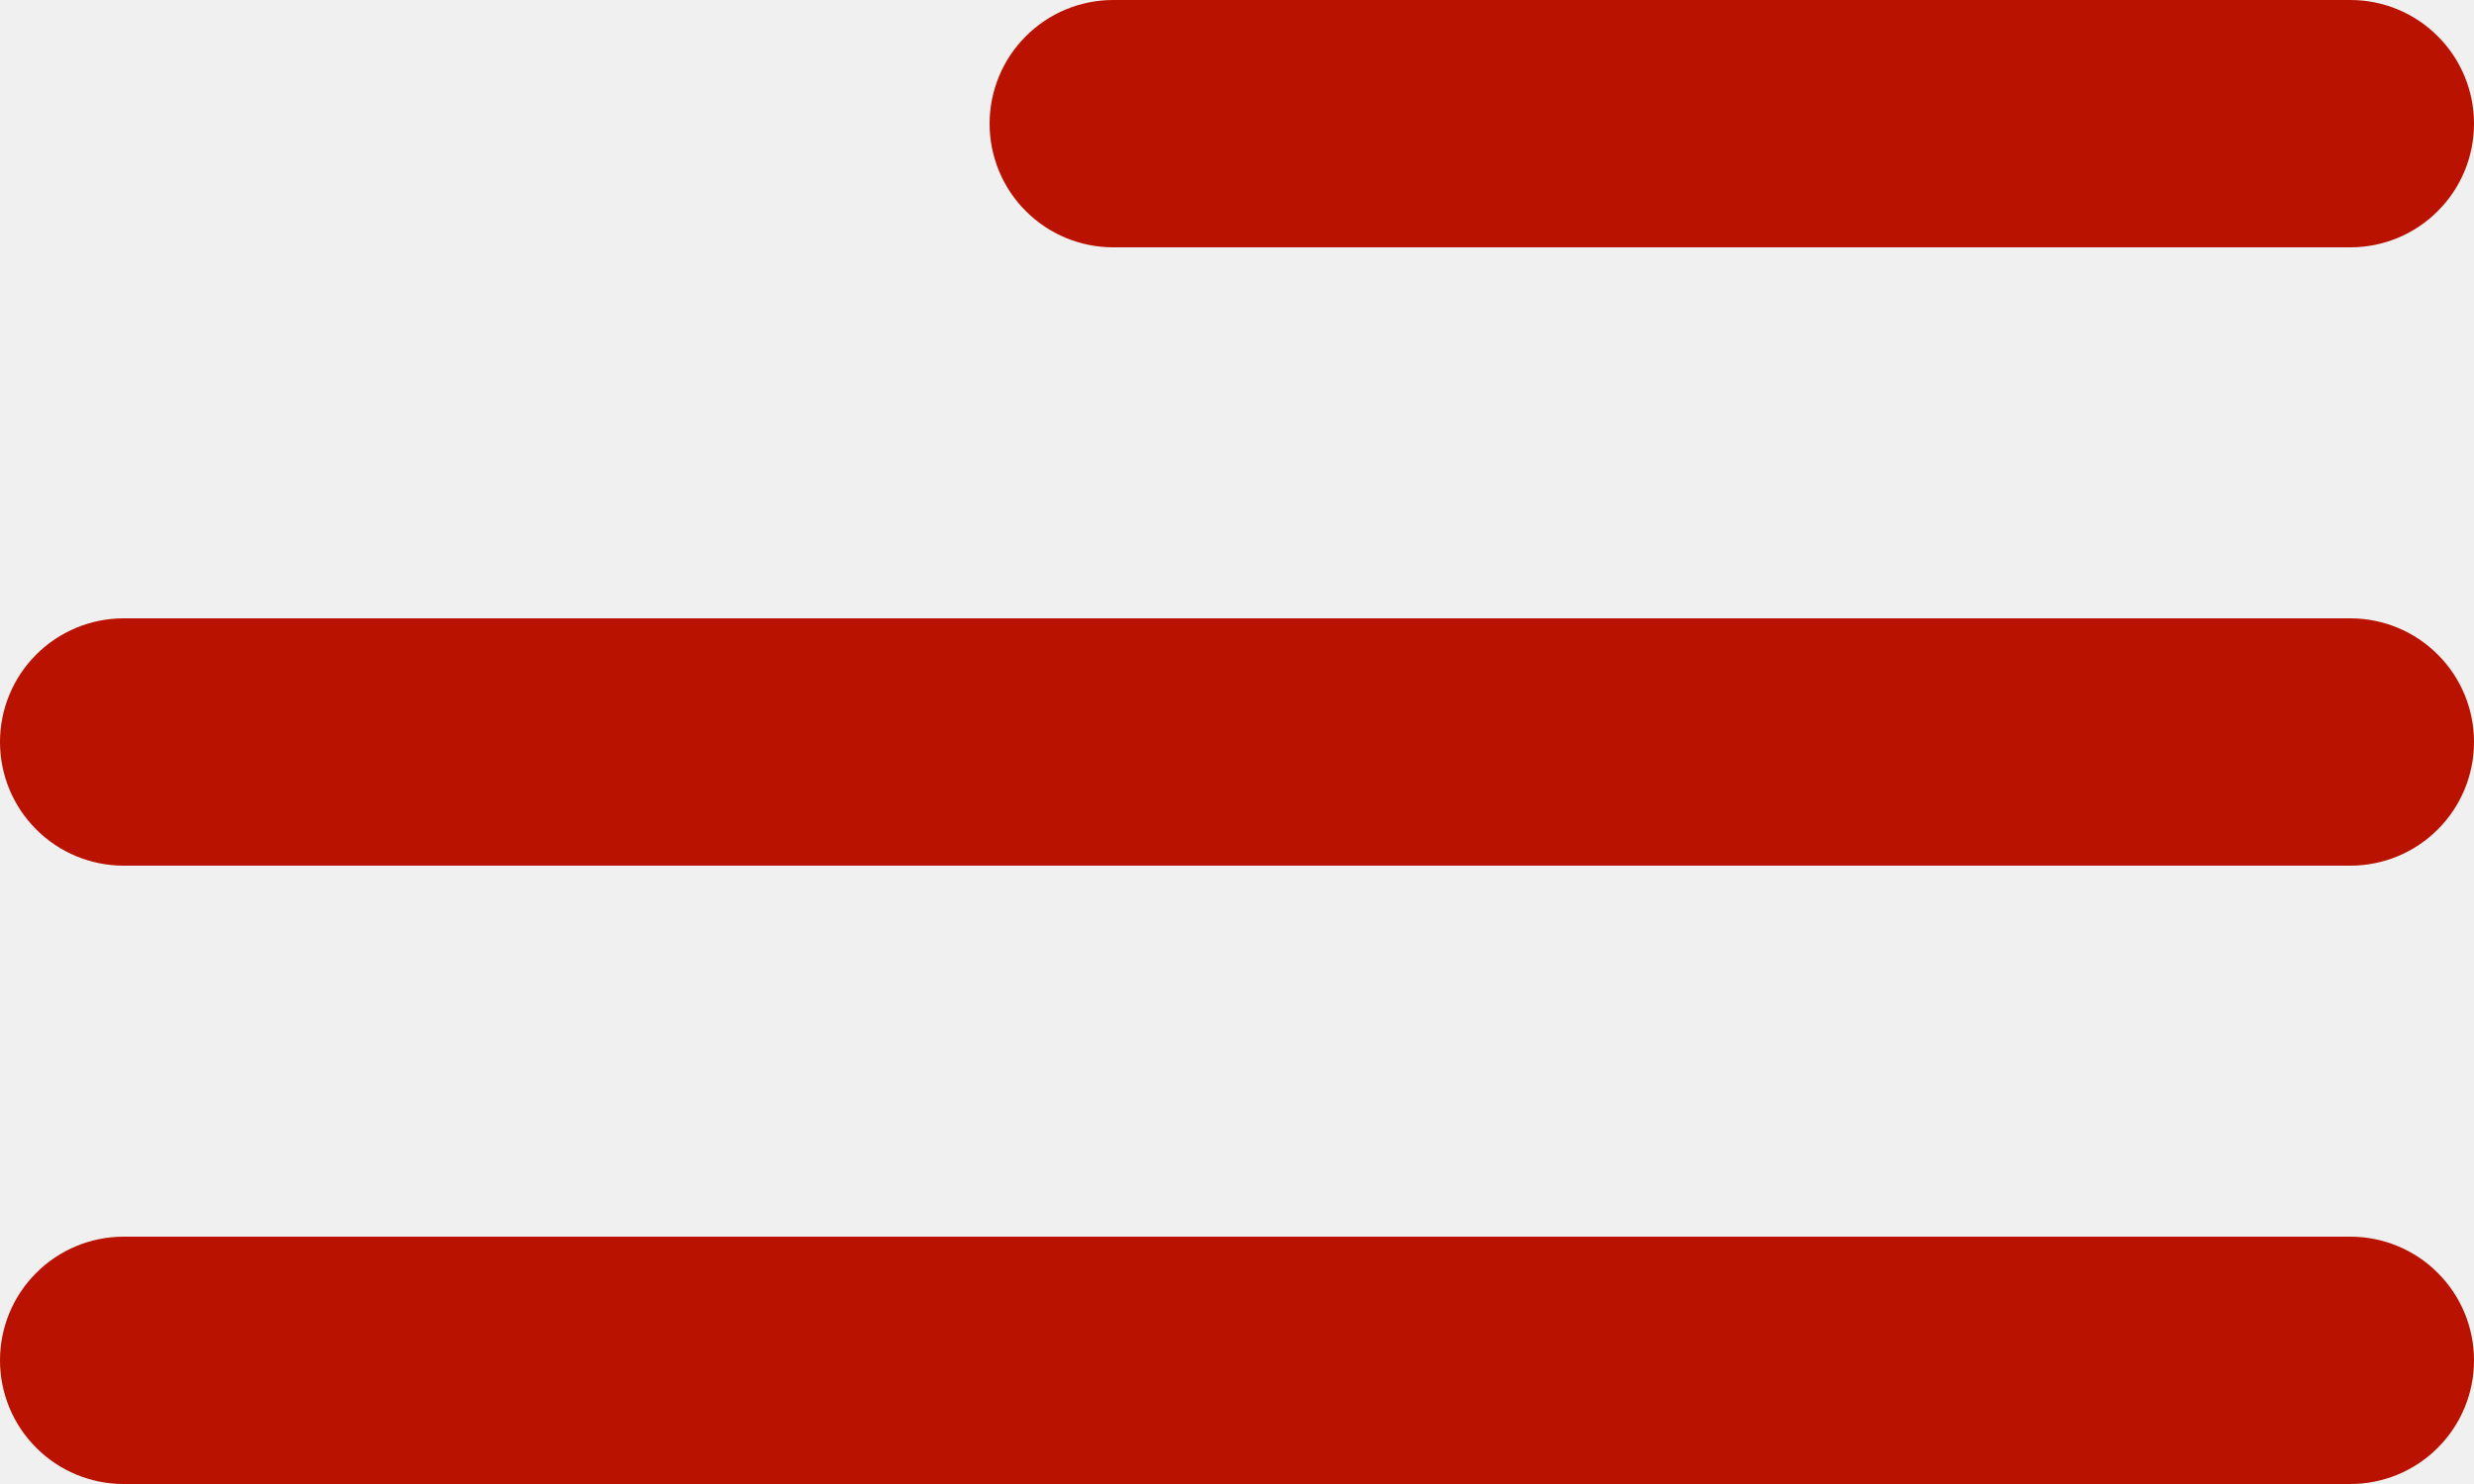
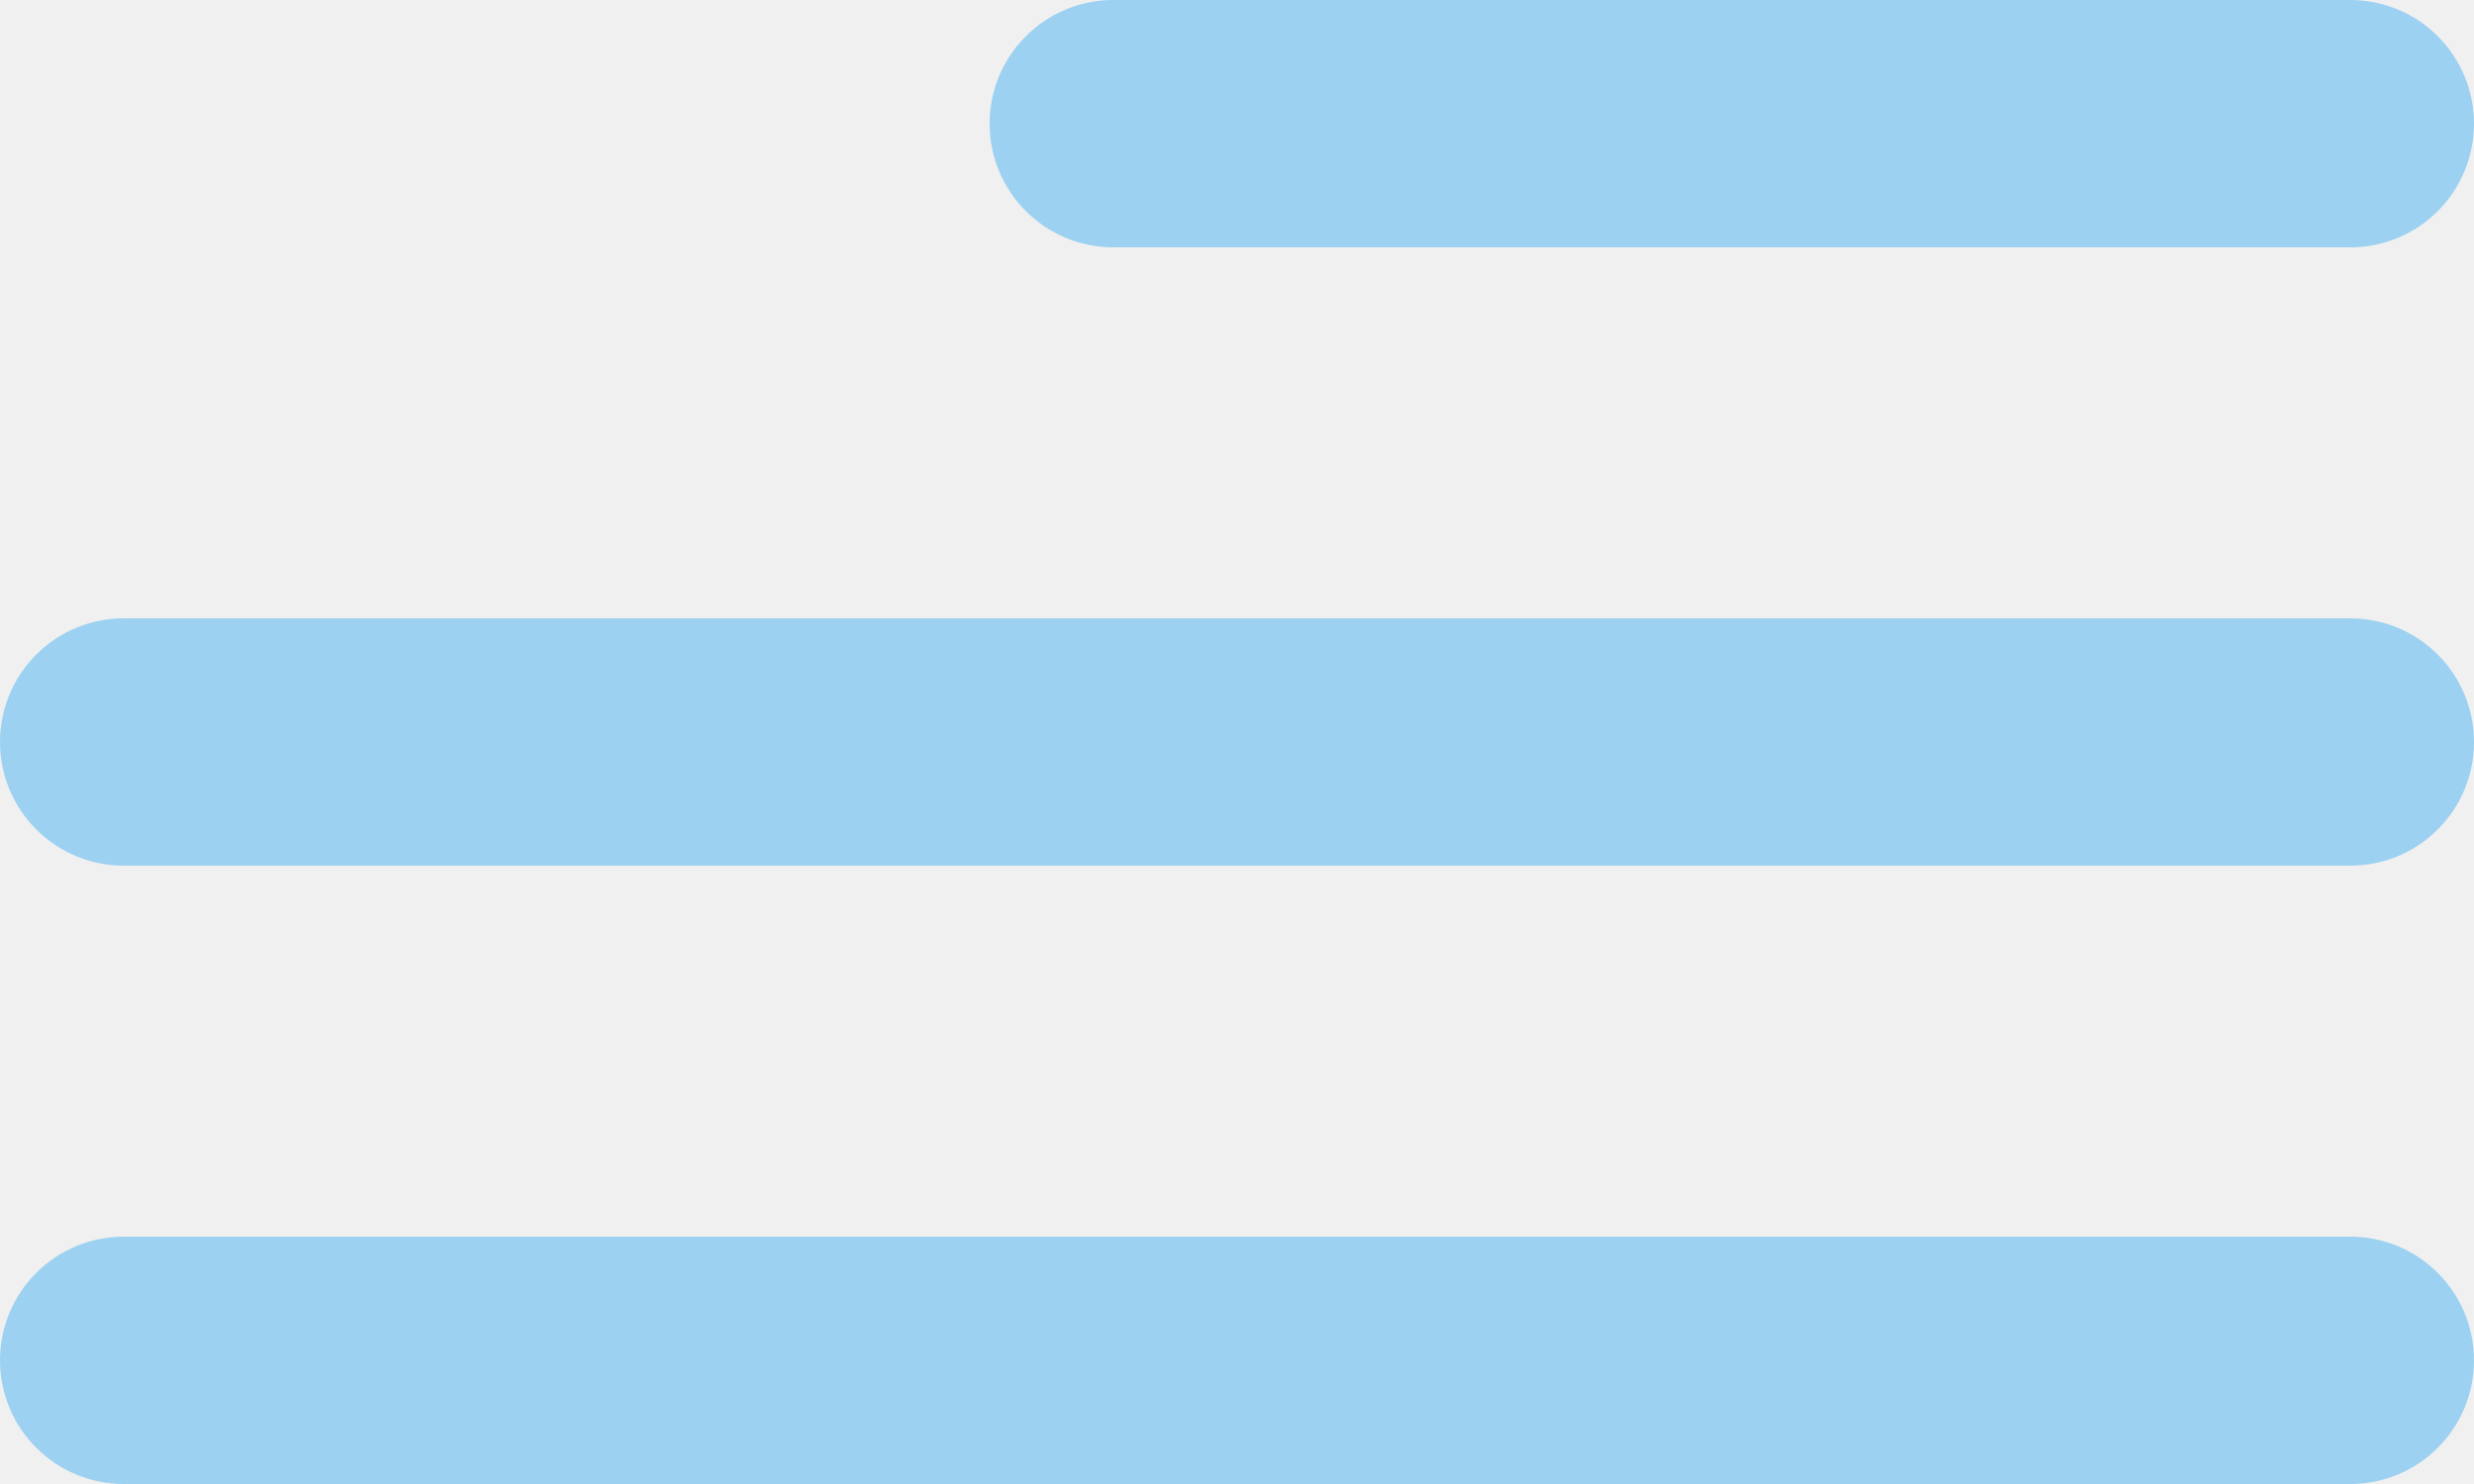
<svg xmlns="http://www.w3.org/2000/svg" width="20" height="12" viewBox="0 0 20 12" fill="#FFF">
-   <path d="M9 2L19 2C19.265 2 19.52 1.895 19.707 1.707C19.895 1.52 20 1.265 20 1C20 0.735 19.895 0.48 19.707 0.293C19.52 0.105 19.265 0 19 0L9 0C8.735 0 8.48 0.105 8.293 0.293C8.105 0.48 8 0.735 8 1C8 1.265 8.105 1.52 8.293 1.707C8.48 1.895 8.735 2 9 2ZM19 10L1 10C0.735 10 0.48 10.105 0.293 10.293C0.105 10.48 0 10.735 0 11C0 11.265 0.105 11.52 0.293 11.707C0.48 11.895 0.735 12 1 12L19 12C19.265 12 19.52 11.895 19.707 11.707C19.895 11.52 20 11.265 20 11C20 10.735 19.895 10.48 19.707 10.293C19.52 10.105 19.265 10 19 10V10ZM1 7L19 7C19.265 7 19.52 6.895 19.707 6.707C19.895 6.52 20 6.265 20 6C20 5.735 19.895 5.48 19.707 5.293C19.52 5.105 19.265 5 19 5L1 5C0.735 5 0.48 5.105 0.293 5.293C0.105 5.48 0 5.735 0 6C0 6.265 0.105 6.52 0.293 6.707C0.48 6.895 0.735 7 1 7Z" fill="#BA1200" />
+   <path d="M9 2L19 2C19.265 2 19.52 1.895 19.707 1.707C19.895 1.52 20 1.265 20 1C20 0.735 19.895 0.48 19.707 0.293C19.52 0.105 19.265 0 19 0L9 0C8.735 0 8.48 0.105 8.293 0.293C8.105 0.48 8 0.735 8 1C8 1.265 8.105 1.52 8.293 1.707C8.48 1.895 8.735 2 9 2ZM19 10L1 10C0.735 10 0.48 10.105 0.293 10.293C0.105 10.48 0 10.735 0 11C0 11.265 0.105 11.52 0.293 11.707C0.48 11.895 0.735 12 1 12L19 12C19.265 12 19.52 11.895 19.707 11.707C19.895 11.52 20 11.265 20 11C20 10.735 19.895 10.48 19.707 10.293C19.52 10.105 19.265 10 19 10V10ZM1 7L19 7C19.265 7 19.52 6.895 19.707 6.707C19.895 6.52 20 6.265 20 6C20 5.735 19.895 5.48 19.707 5.293C19.52 5.105 19.265 5 19 5L1 5C0.735 5 0.48 5.105 0.293 5.293C0.105 5.48 0 5.735 0 6C0 6.265 0.105 6.52 0.293 6.707C0.48 6.895 0.735 7 1 7Z" fill="#9DD1F1" />
</svg>
